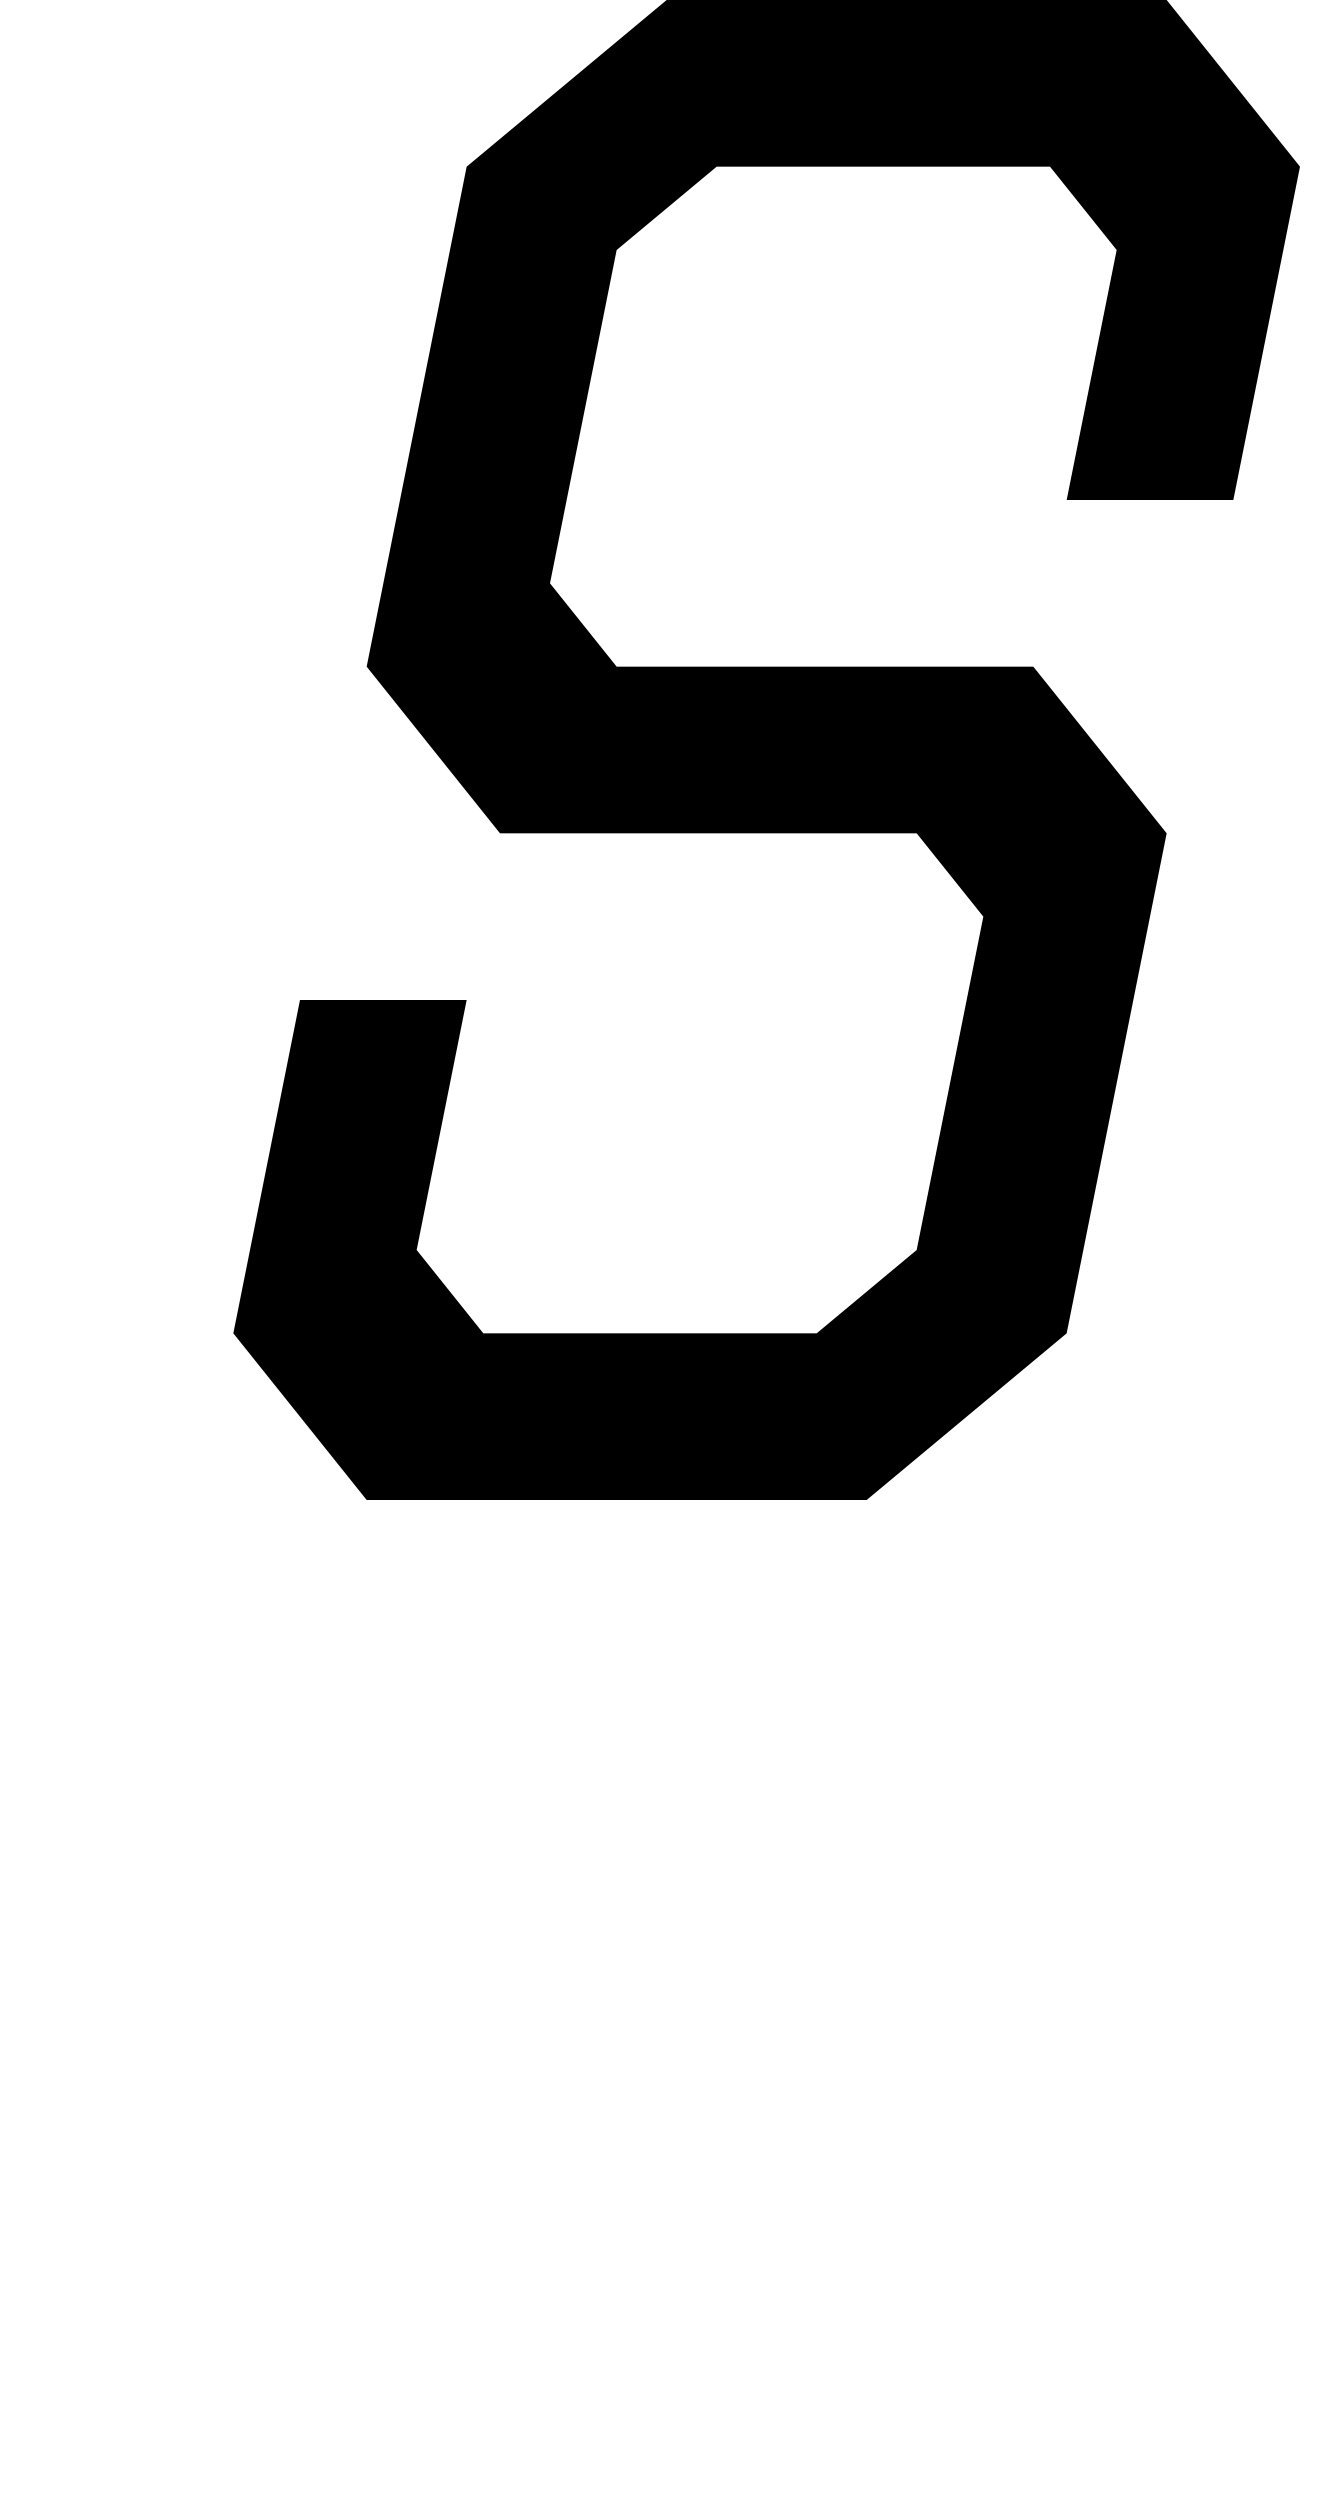
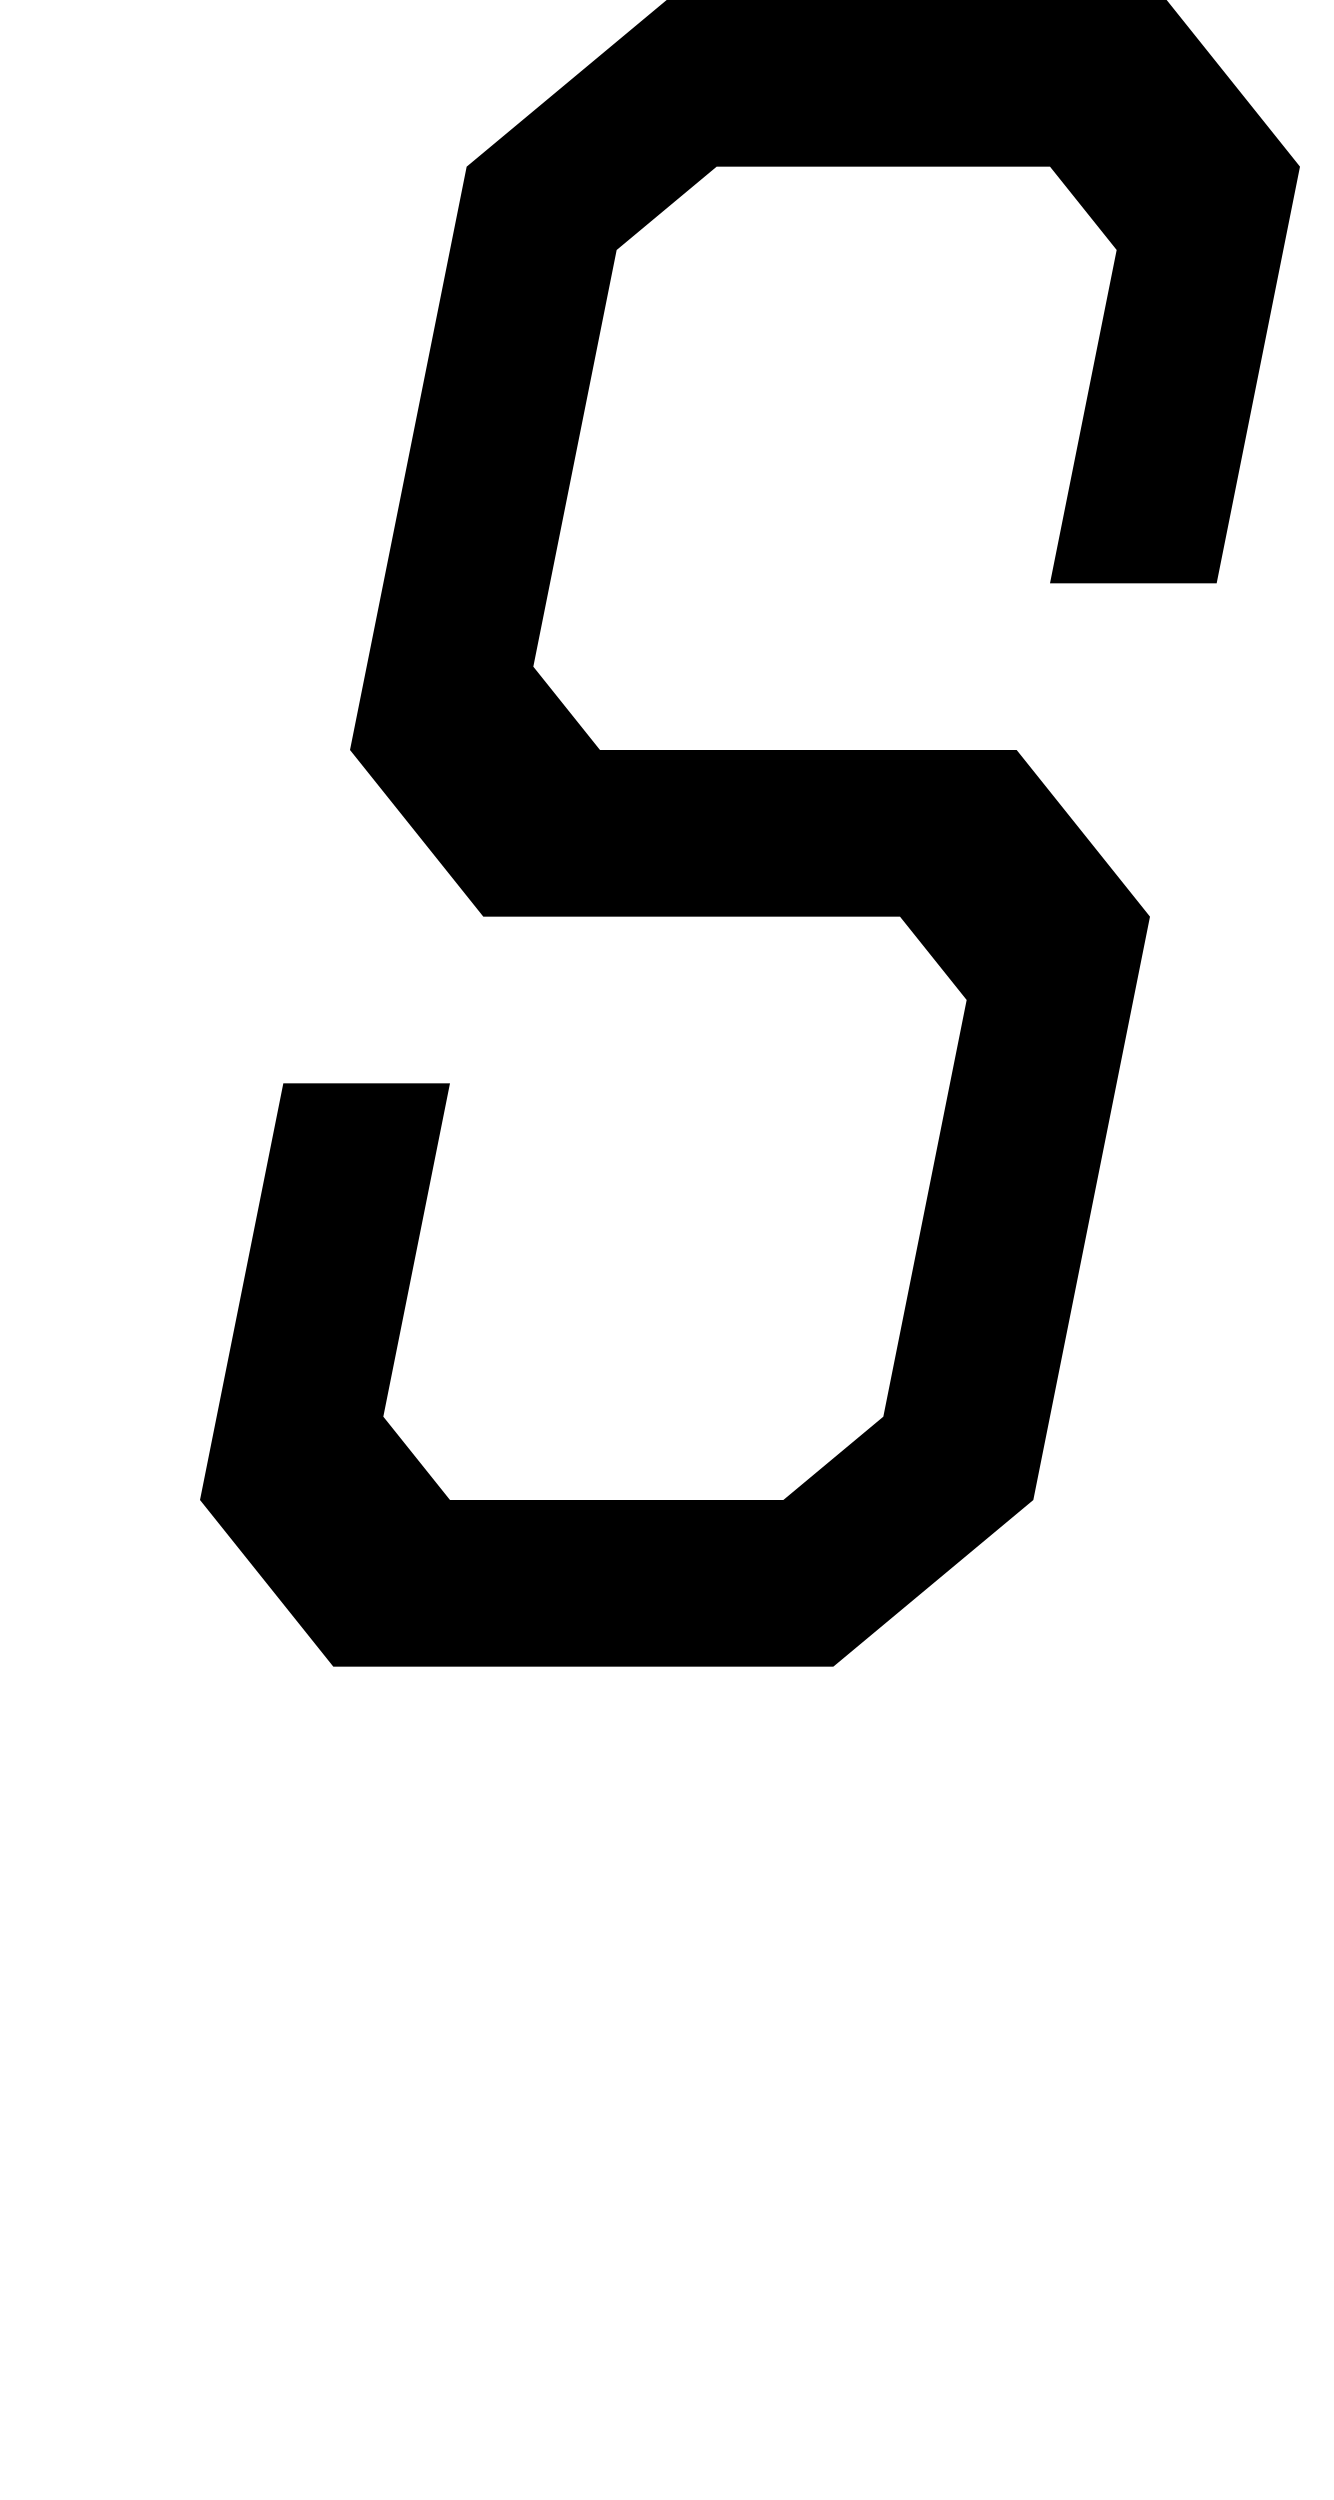
<svg xmlns="http://www.w3.org/2000/svg" viewBox="0 0 80 150" version="1.1">
-   <path d="   M 0,0   m 30,0   m 10,0   h 30   l 8,10   l -4,20   h-10   l 3,-15   l -4,-5   h -20   l -6,5   l -4,20   l 4,5   h 25   l 8,10   l -6,30   l -12,10   h -30   l -8,-10   l 4,-20   h 10   l -3,15   l 4,5   h 20   l 6,-5   l 4,-20   l -4,-5   h -25   l -8,-10   l 6,-30   z   " fill="#000000" fill-rule="evenodd" stroke="none" />
+   <path d="   M 0,0   m 30,0   m 10,0   h 30   l 8,10   l -5,25   h-10   l 4,-20   l -4,-5   h -20   l -6,5   l -5,25   l 4,5   h 25   l 8,10   l -7,35   l -12,10   h -30   l -8,-10   l 5,-25   h 10   l -4,20   l 4,5   h 20   l 6,-5   l 5,-25   l -4,-5   h -25   l -8,-10   l 7,-35   z   " fill="#000000" fill-rule="evenodd" stroke="none" />
</svg>
